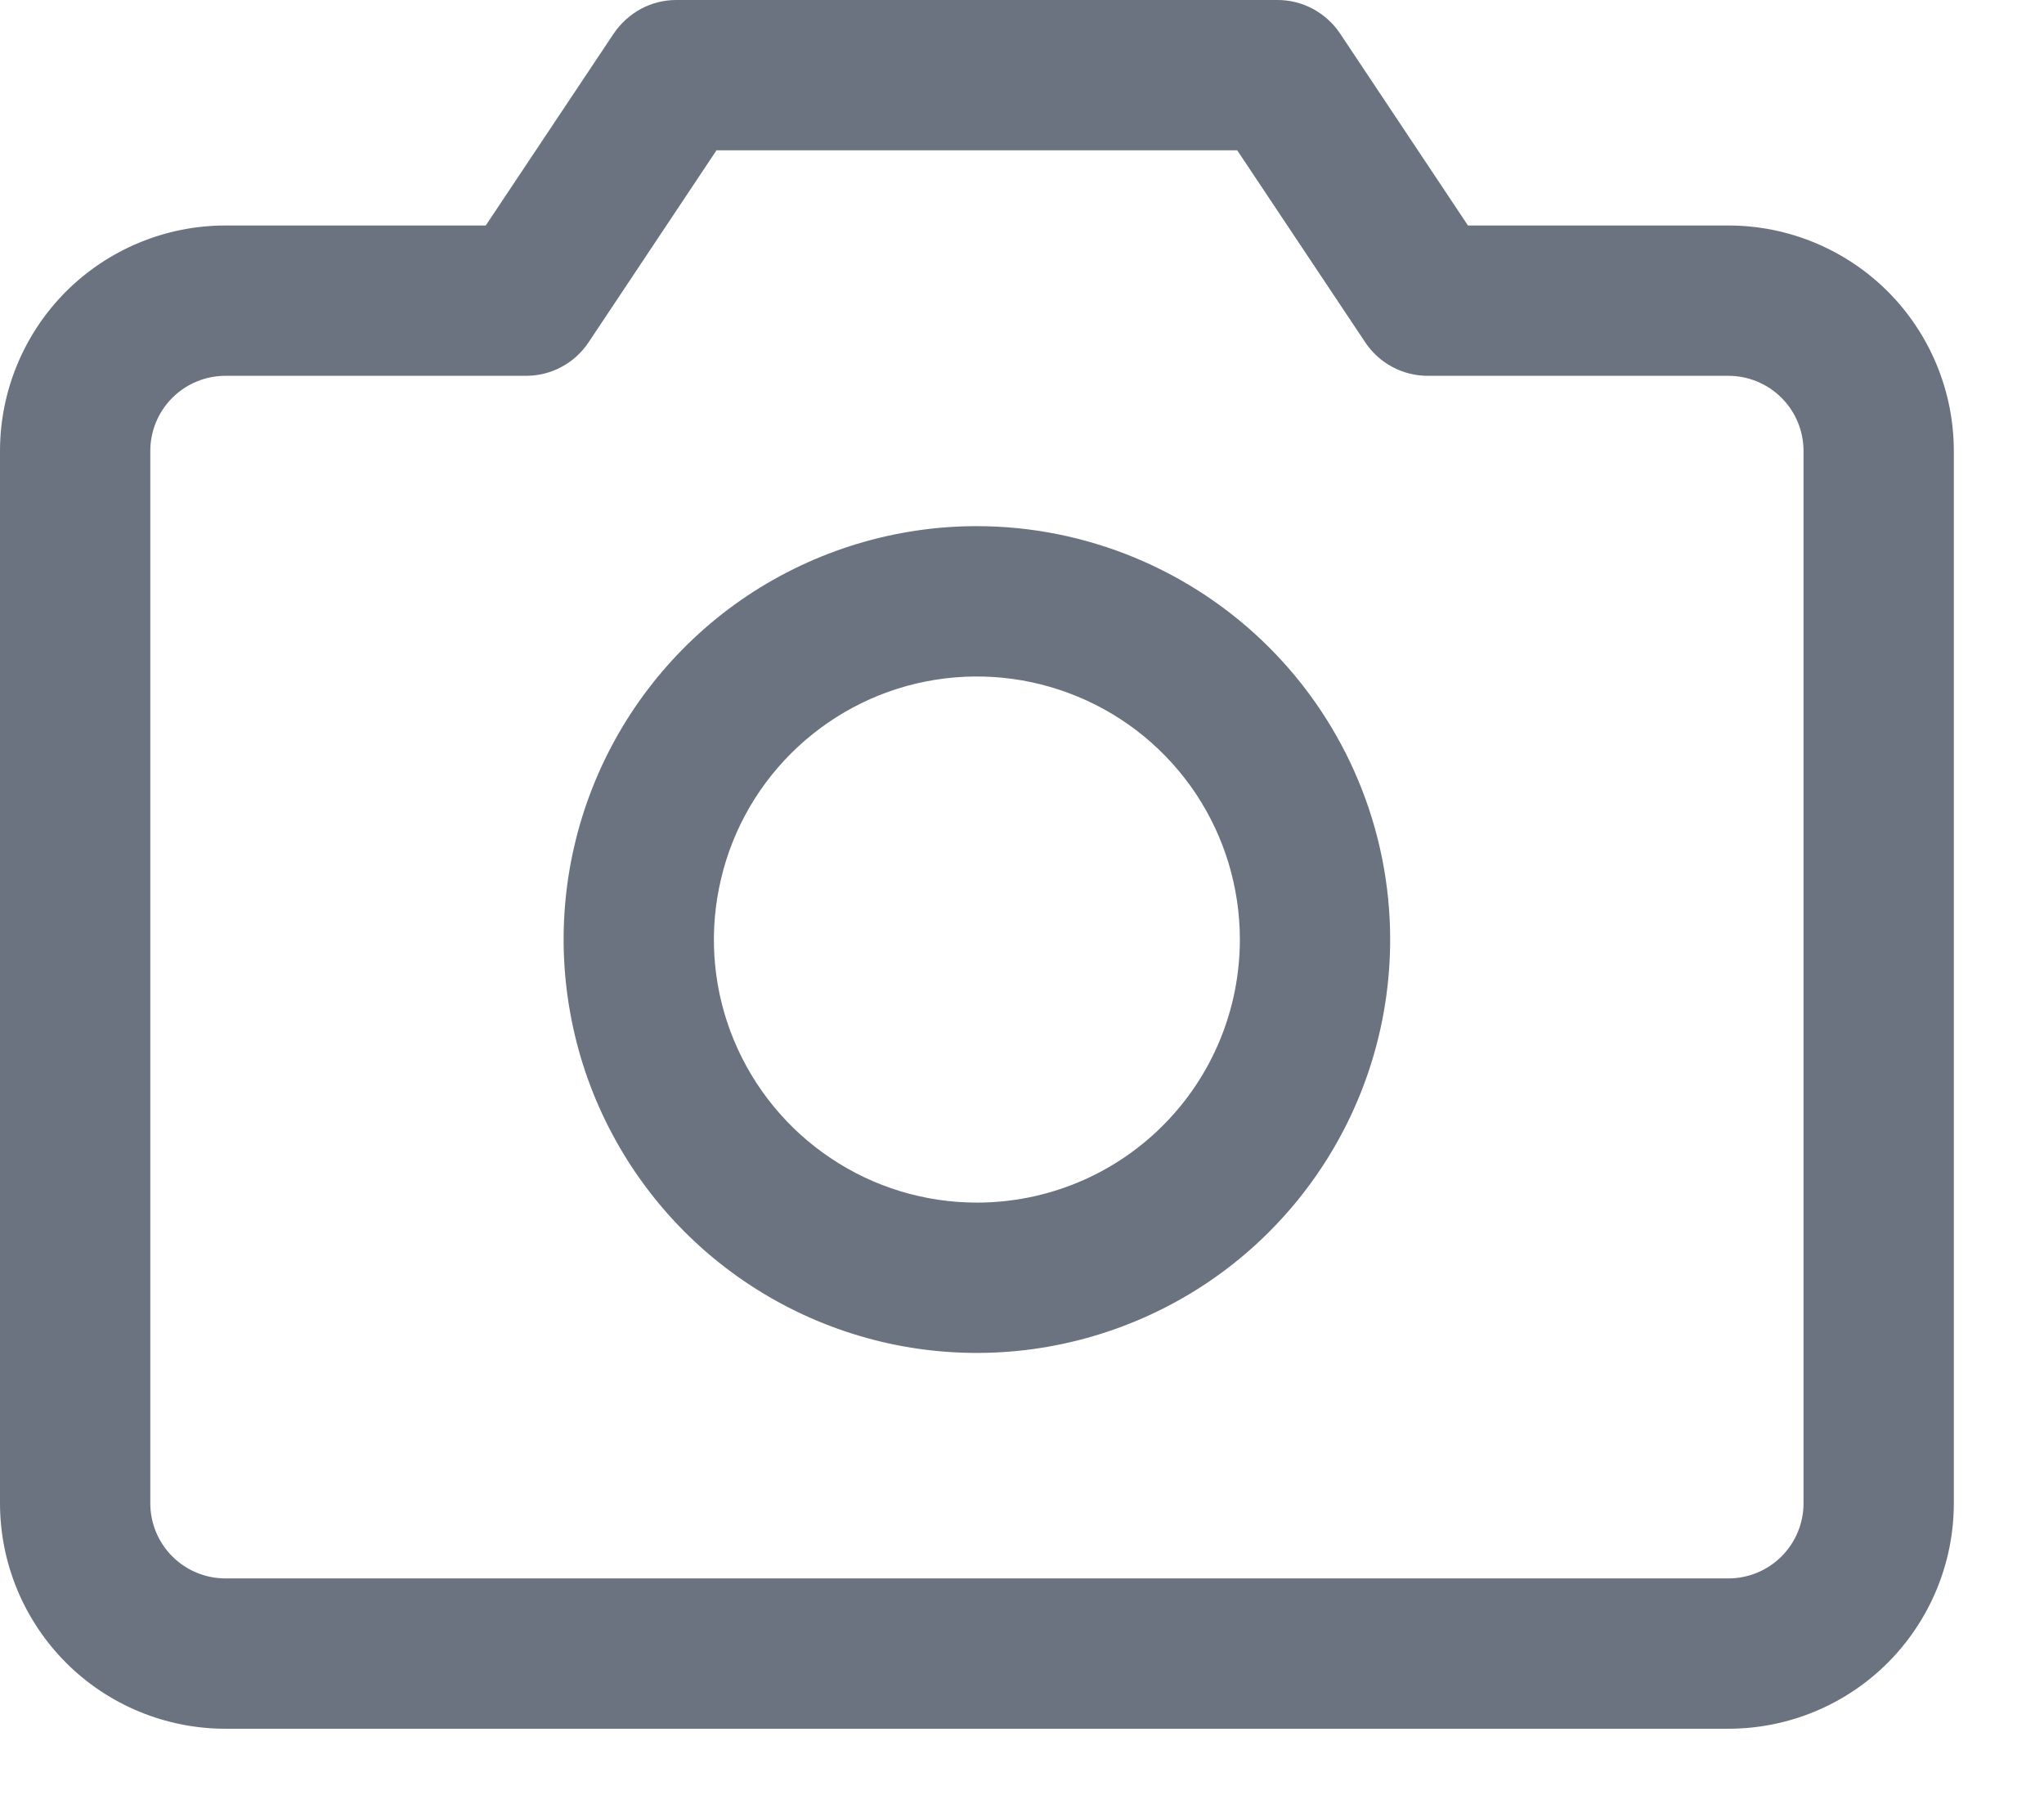
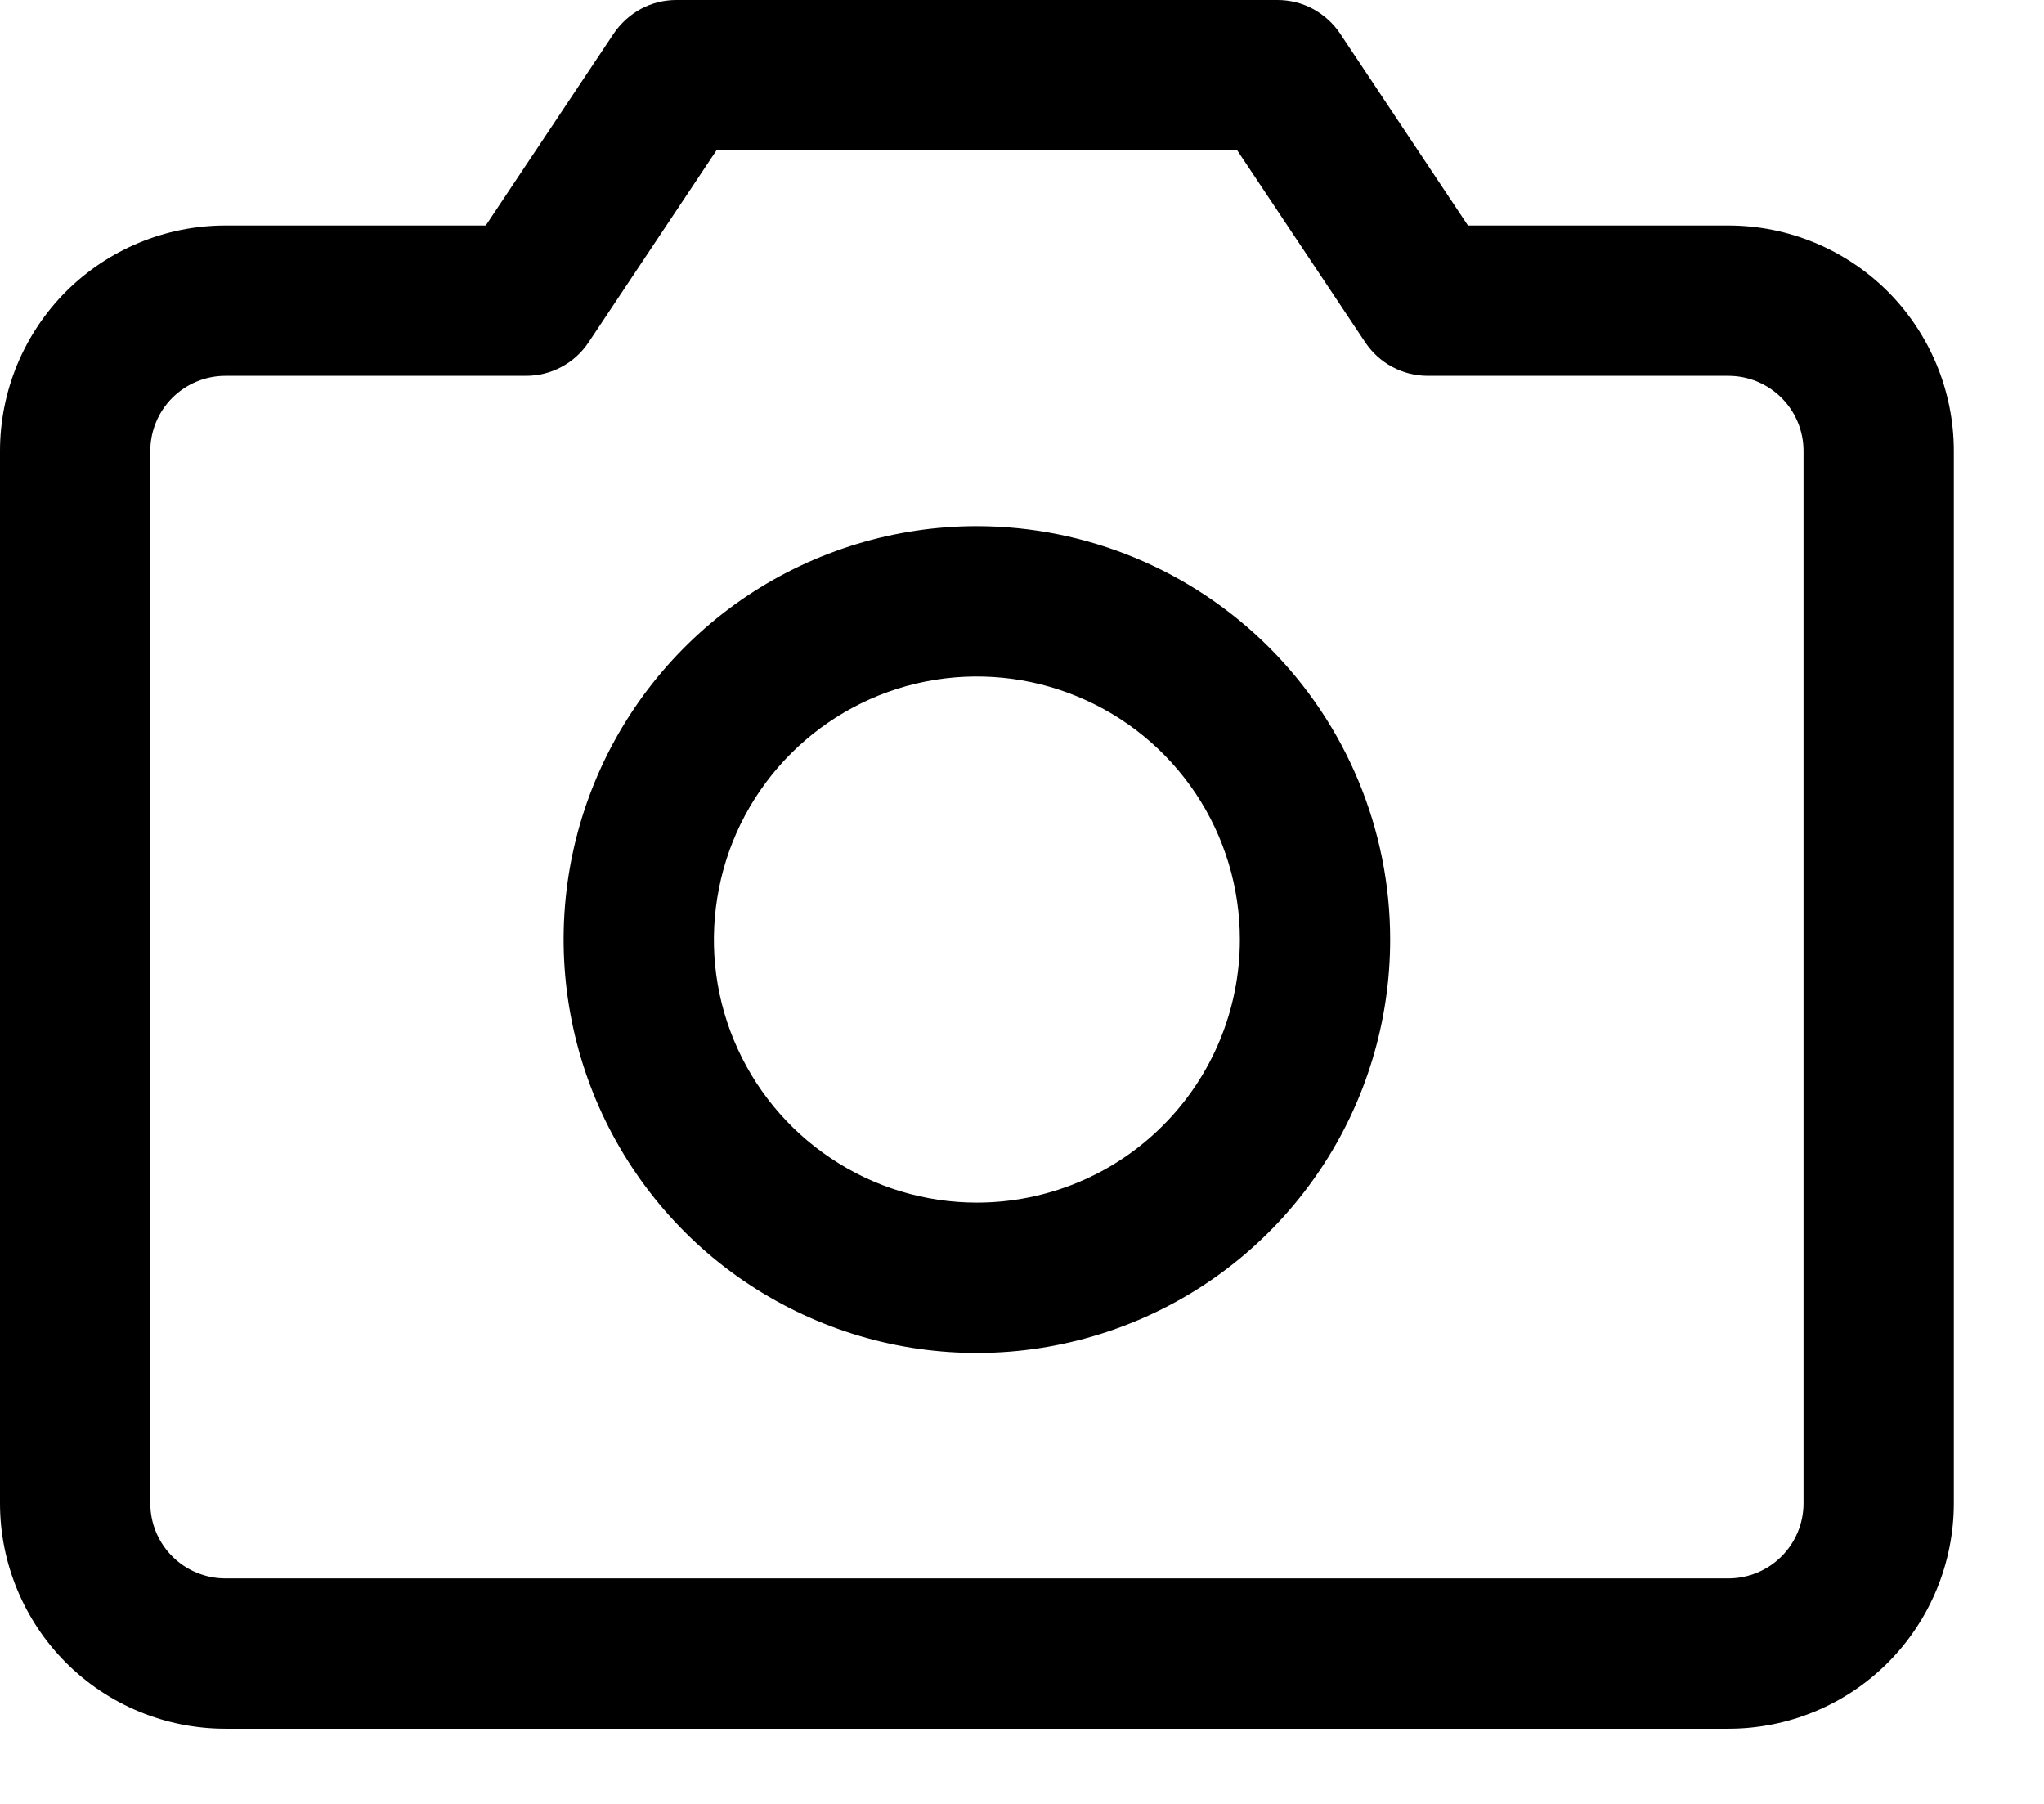
<svg xmlns="http://www.w3.org/2000/svg" width="17" height="15" viewBox="0 0 17 15" fill="none">
-   <path d="M14.375 1.875H12.209L11.145 0.278C11.088 0.193 11.01 0.123 10.92 0.074C10.829 0.025 10.728 6.17226e-05 10.625 0H5.625C5.522 6.17226e-05 5.421 0.025 5.33 0.074C5.24 0.123 5.163 0.193 5.105 0.278L4.04 1.875H1.875C1.378 1.875 0.901 2.073 0.549 2.424C0.198 2.776 0 3.253 0 3.75V12.5C0 12.997 0.198 13.474 0.549 13.826C0.901 14.178 1.378 14.375 1.875 14.375H14.375C14.872 14.375 15.349 14.178 15.701 13.826C16.052 13.474 16.25 12.997 16.25 12.5V3.75C16.25 3.253 16.052 2.776 15.701 2.424C15.349 2.073 14.872 1.875 14.375 1.875ZM15 12.5C15 12.666 14.934 12.825 14.817 12.942C14.7 13.059 14.541 13.125 14.375 13.125H1.875C1.709 13.125 1.55 13.059 1.433 12.942C1.316 12.825 1.25 12.666 1.25 12.5V3.75C1.25 3.584 1.316 3.425 1.433 3.308C1.55 3.191 1.709 3.125 1.875 3.125H4.375C4.478 3.125 4.579 3.1 4.67 3.051C4.761 3.003 4.838 2.932 4.895 2.847L5.959 1.25H10.29L11.355 2.847C11.412 2.932 11.489 3.003 11.58 3.051C11.671 3.1 11.772 3.125 11.875 3.125H14.375C14.541 3.125 14.7 3.191 14.817 3.308C14.934 3.425 15 3.584 15 3.75V12.5ZM8.125 4.375C7.445 4.375 6.781 4.577 6.215 4.954C5.65 5.332 5.209 5.869 4.949 6.497C4.689 7.125 4.621 7.816 4.754 8.483C4.886 9.15 5.214 9.762 5.694 10.243C6.175 10.724 6.788 11.051 7.454 11.184C8.121 11.317 8.812 11.248 9.44 10.988C10.069 10.728 10.605 10.288 10.983 9.722C11.361 9.157 11.562 8.492 11.562 7.812C11.562 6.901 11.199 6.027 10.555 5.383C9.91 4.739 9.036 4.376 8.125 4.375ZM8.125 10C7.692 10 7.269 9.872 6.91 9.631C6.55 9.391 6.27 9.049 6.104 8.65C5.938 8.25 5.895 7.81 5.98 7.386C6.064 6.961 6.272 6.572 6.578 6.266C6.884 5.96 7.274 5.751 7.698 5.667C8.123 5.583 8.562 5.626 8.962 5.792C9.362 5.957 9.703 6.237 9.944 6.597C10.184 6.957 10.312 7.38 10.312 7.812C10.312 8.393 10.082 8.949 9.672 9.359C9.262 9.77 8.705 10 8.125 10Z" fill="#6B7280" />
+   <path d="M14.375 1.875H12.209L11.145 0.278C11.088 0.193 11.01 0.123 10.92 0.074C10.829 0.025 10.728 6.17226e-05 10.625 0H5.625C5.522 6.17226e-05 5.421 0.025 5.33 0.074C5.24 0.123 5.163 0.193 5.105 0.278L4.04 1.875H1.875C1.378 1.875 0.901 2.073 0.549 2.424C0.198 2.776 0 3.253 0 3.75V12.5C0 12.997 0.198 13.474 0.549 13.826C0.901 14.178 1.378 14.375 1.875 14.375H14.375C14.872 14.375 15.349 14.178 15.701 13.826C16.052 13.474 16.25 12.997 16.25 12.5V3.75C16.25 3.253 16.052 2.776 15.701 2.424C15.349 2.073 14.872 1.875 14.375 1.875ZM15 12.5C15 12.666 14.934 12.825 14.817 12.942C14.7 13.059 14.541 13.125 14.375 13.125H1.875C1.709 13.125 1.55 13.059 1.433 12.942C1.316 12.825 1.25 12.666 1.25 12.5V3.75C1.25 3.584 1.316 3.425 1.433 3.308C1.55 3.191 1.709 3.125 1.875 3.125H4.375C4.478 3.125 4.579 3.1 4.67 3.051C4.761 3.003 4.838 2.932 4.895 2.847L5.959 1.25H10.29L11.355 2.847C11.412 2.932 11.489 3.003 11.58 3.051C11.671 3.1 11.772 3.125 11.875 3.125H14.375C14.541 3.125 14.7 3.191 14.817 3.308C14.934 3.425 15 3.584 15 3.75V12.5ZM8.125 4.375C7.445 4.375 6.781 4.577 6.215 4.954C5.65 5.332 5.209 5.869 4.949 6.497C4.689 7.125 4.621 7.816 4.754 8.483C4.886 9.15 5.214 9.762 5.694 10.243C6.175 10.724 6.788 11.051 7.454 11.184C8.121 11.317 8.812 11.248 9.44 10.988C10.069 10.728 10.605 10.288 10.983 9.722C11.361 9.157 11.562 8.492 11.562 7.812C11.562 6.901 11.199 6.027 10.555 5.383C9.91 4.739 9.036 4.376 8.125 4.375ZM8.125 10C7.692 10 7.269 9.872 6.91 9.631C6.55 9.391 6.27 9.049 6.104 8.65C5.938 8.25 5.895 7.81 5.98 7.386C6.064 6.961 6.272 6.572 6.578 6.266C6.884 5.96 7.274 5.751 7.698 5.667C8.123 5.583 8.562 5.626 8.962 5.792C9.362 5.957 9.703 6.237 9.944 6.597C10.184 6.957 10.312 7.38 10.312 7.812C10.312 8.393 10.082 8.949 9.672 9.359C9.262 9.77 8.705 10 8.125 10Z" fill="currentColor" />
</svg>
